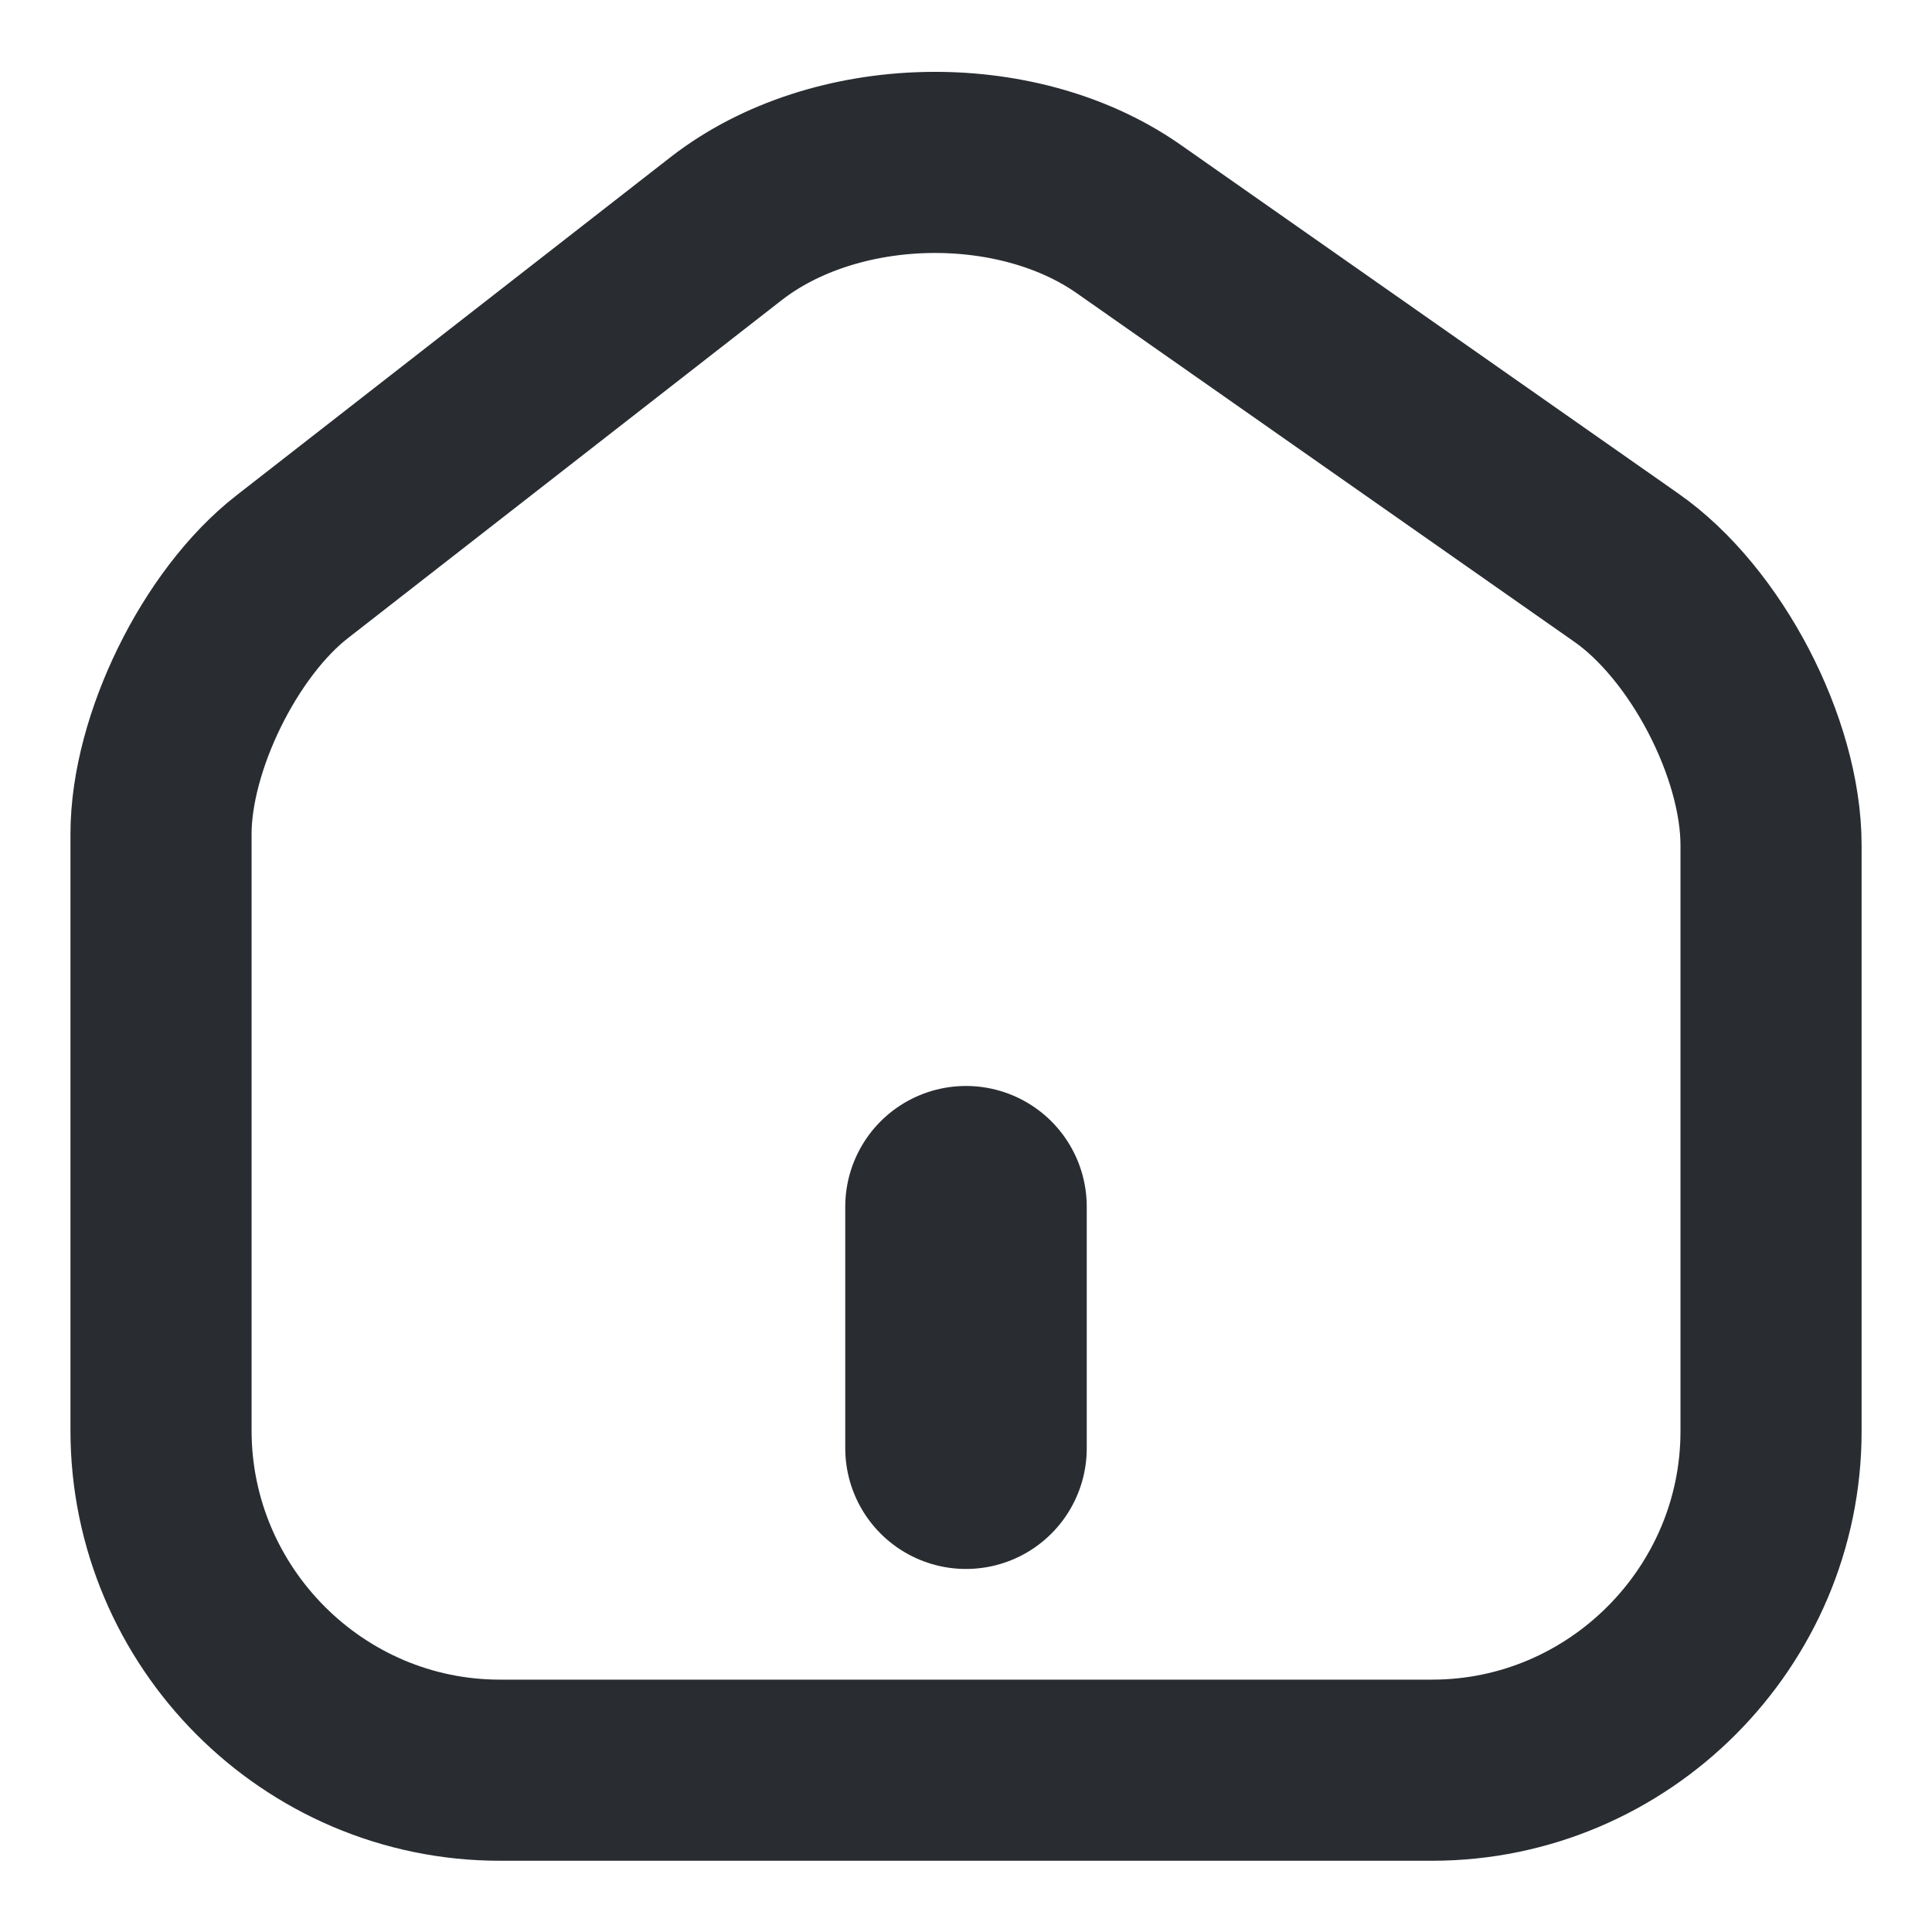
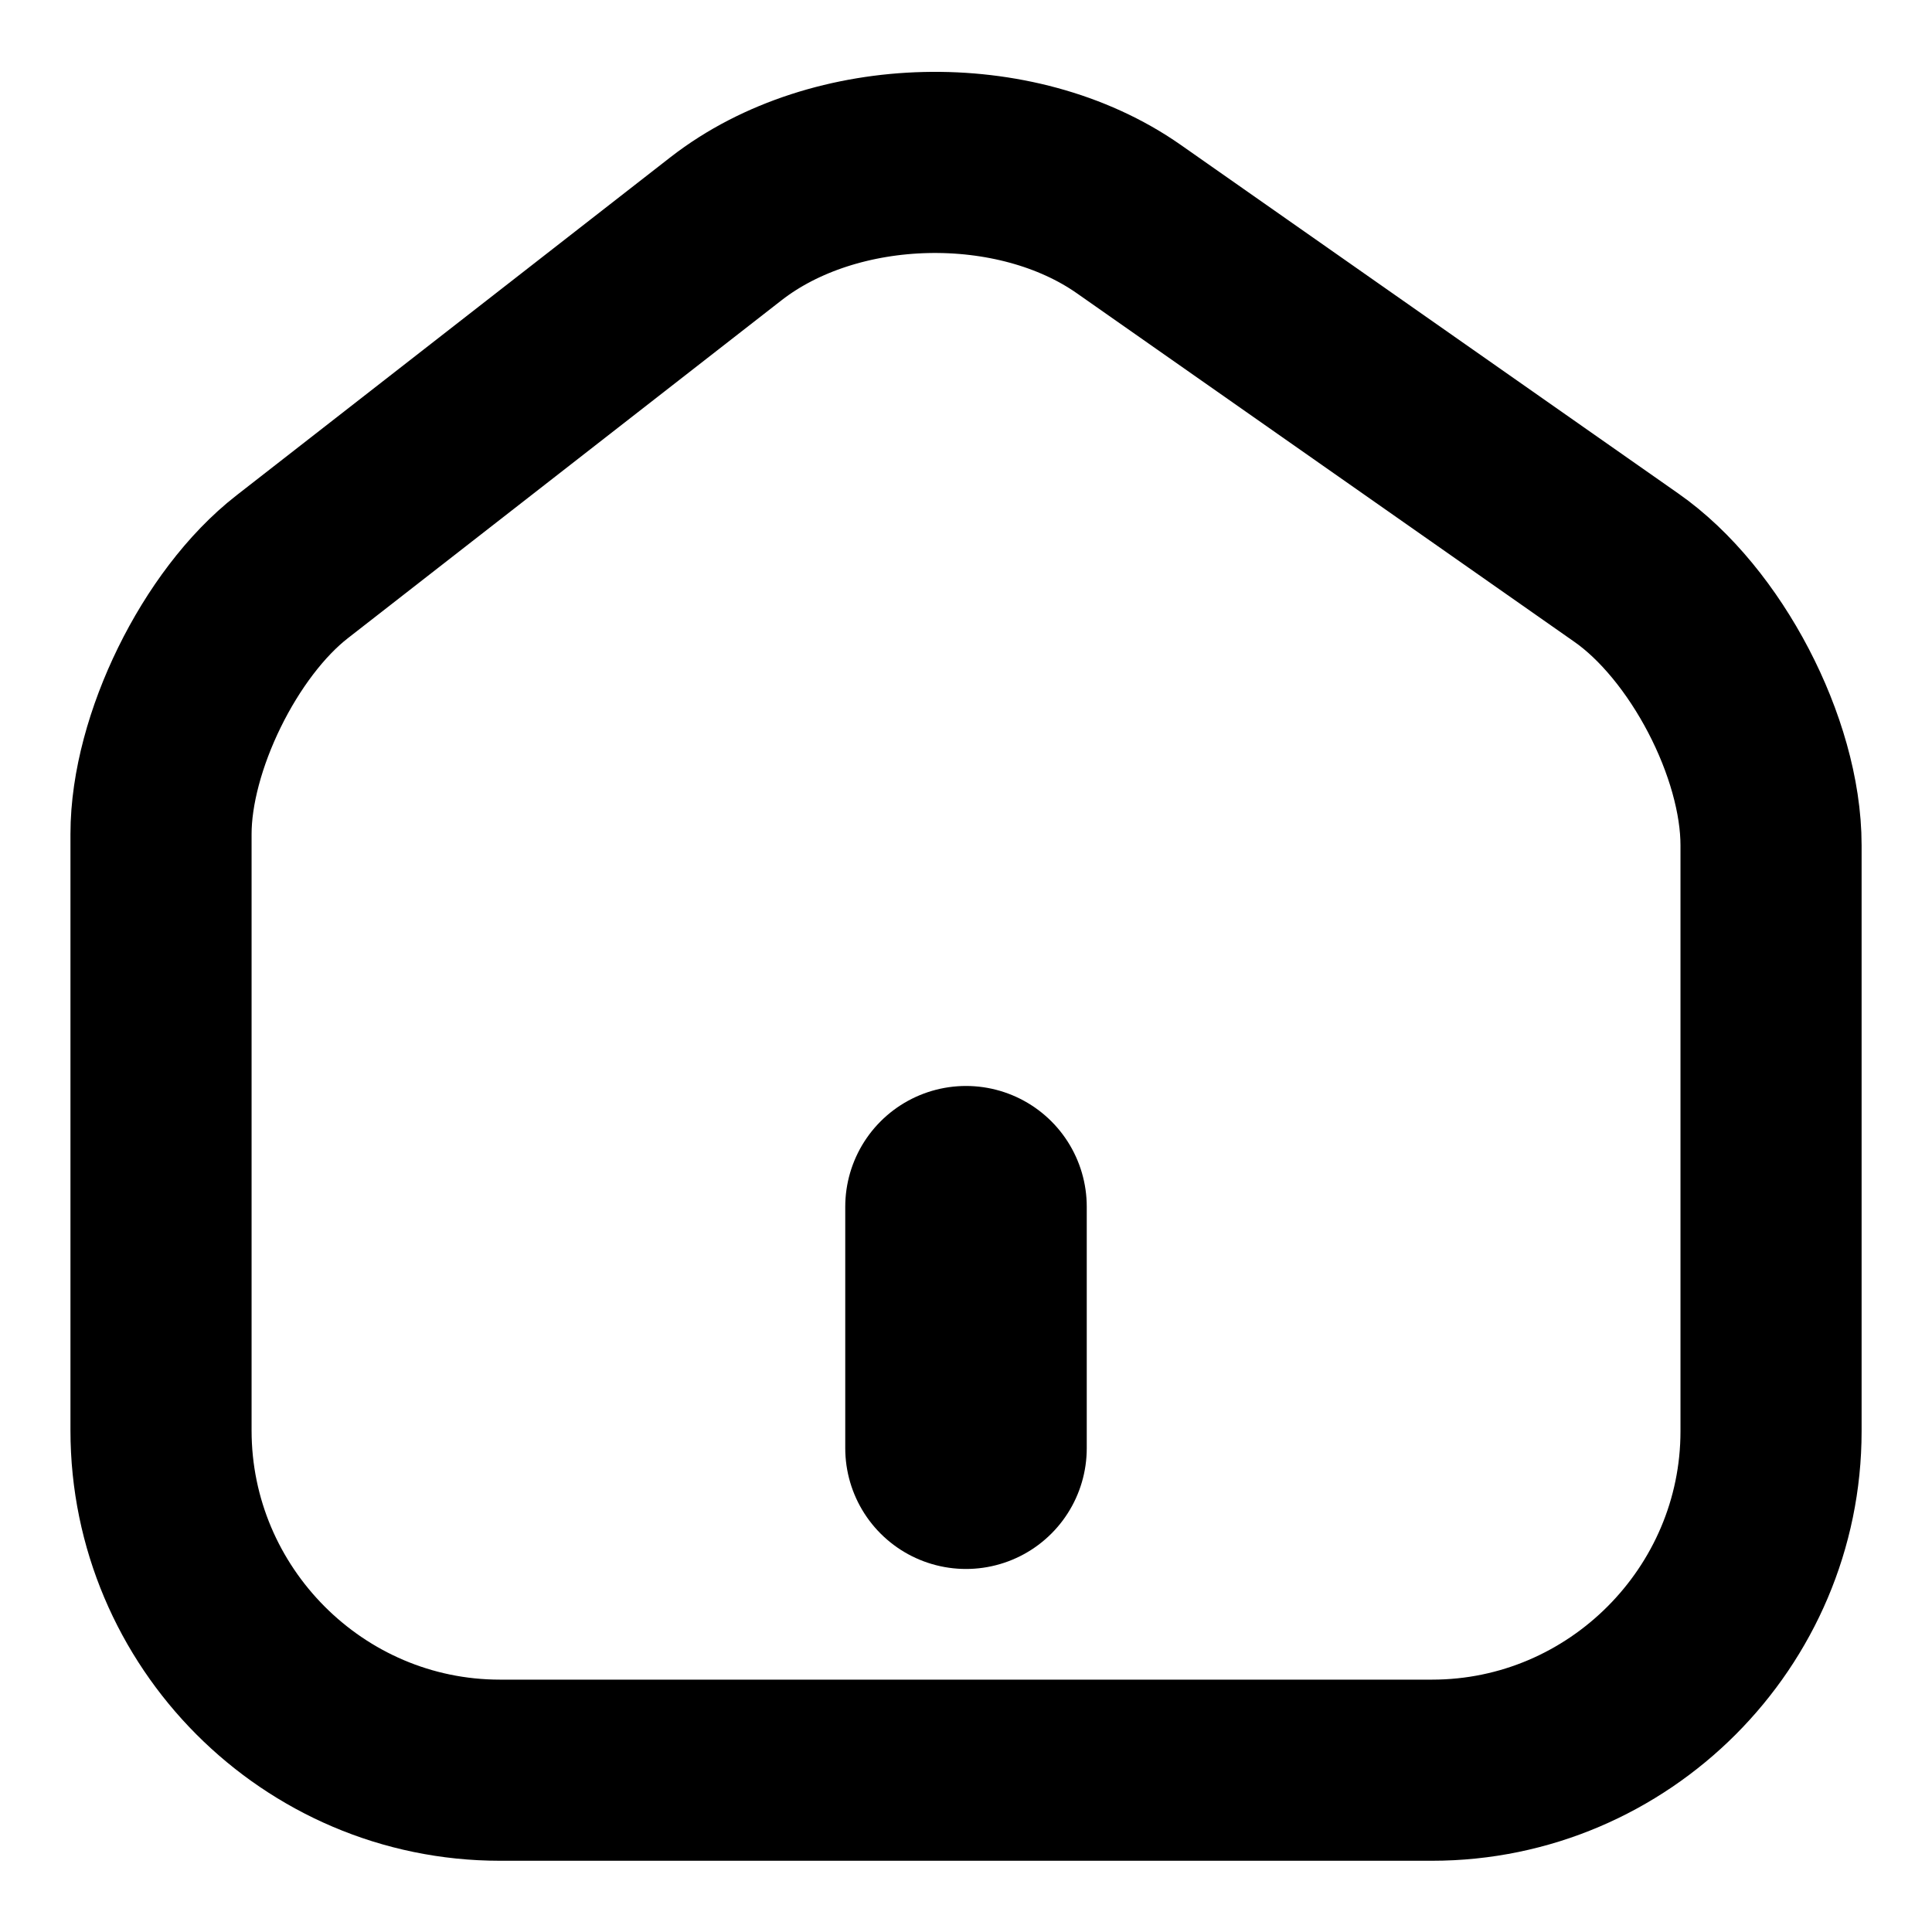
<svg xmlns="http://www.w3.org/2000/svg" width="32" height="32" viewBox="0 0 32 32" fill="none">
-   <path d="M12.027 3.787L4.84 9.387C3.64 10.32 2.667 12.307 2.667 13.813V23.693C2.667 26.787 5.187 29.32 8.28 29.32H23.72C26.814 29.32 29.334 26.787 29.334 23.707V14C29.334 12.387 28.254 10.32 26.934 9.4L18.694 3.627C16.827 2.32 13.827 2.387 12.027 3.787Z" stroke="#292D32" stroke-width="3" stroke-linecap="round" stroke-linejoin="round" />
-   <path d="M16 23.987V19.987" stroke="#292D32" stroke-width="4" stroke-linecap="round" stroke-linejoin="round" />
+   <path d="M12.027 3.787L4.84 9.387C3.64 10.32 2.667 12.307 2.667 13.813V23.693C2.667 26.787 5.187 29.32 8.28 29.32H23.72C26.814 29.32 29.334 26.787 29.334 23.707V14C29.334 12.387 28.254 10.32 26.934 9.4L18.694 3.627C16.827 2.32 13.827 2.387 12.027 3.787Z" stroke="black" stroke-width="3" stroke-linecap="round" stroke-linejoin="round" />
+   <path d="M16 23.987V19.987" stroke="black" stroke-width="4" stroke-linecap="round" stroke-linejoin="round" />
</svg>
